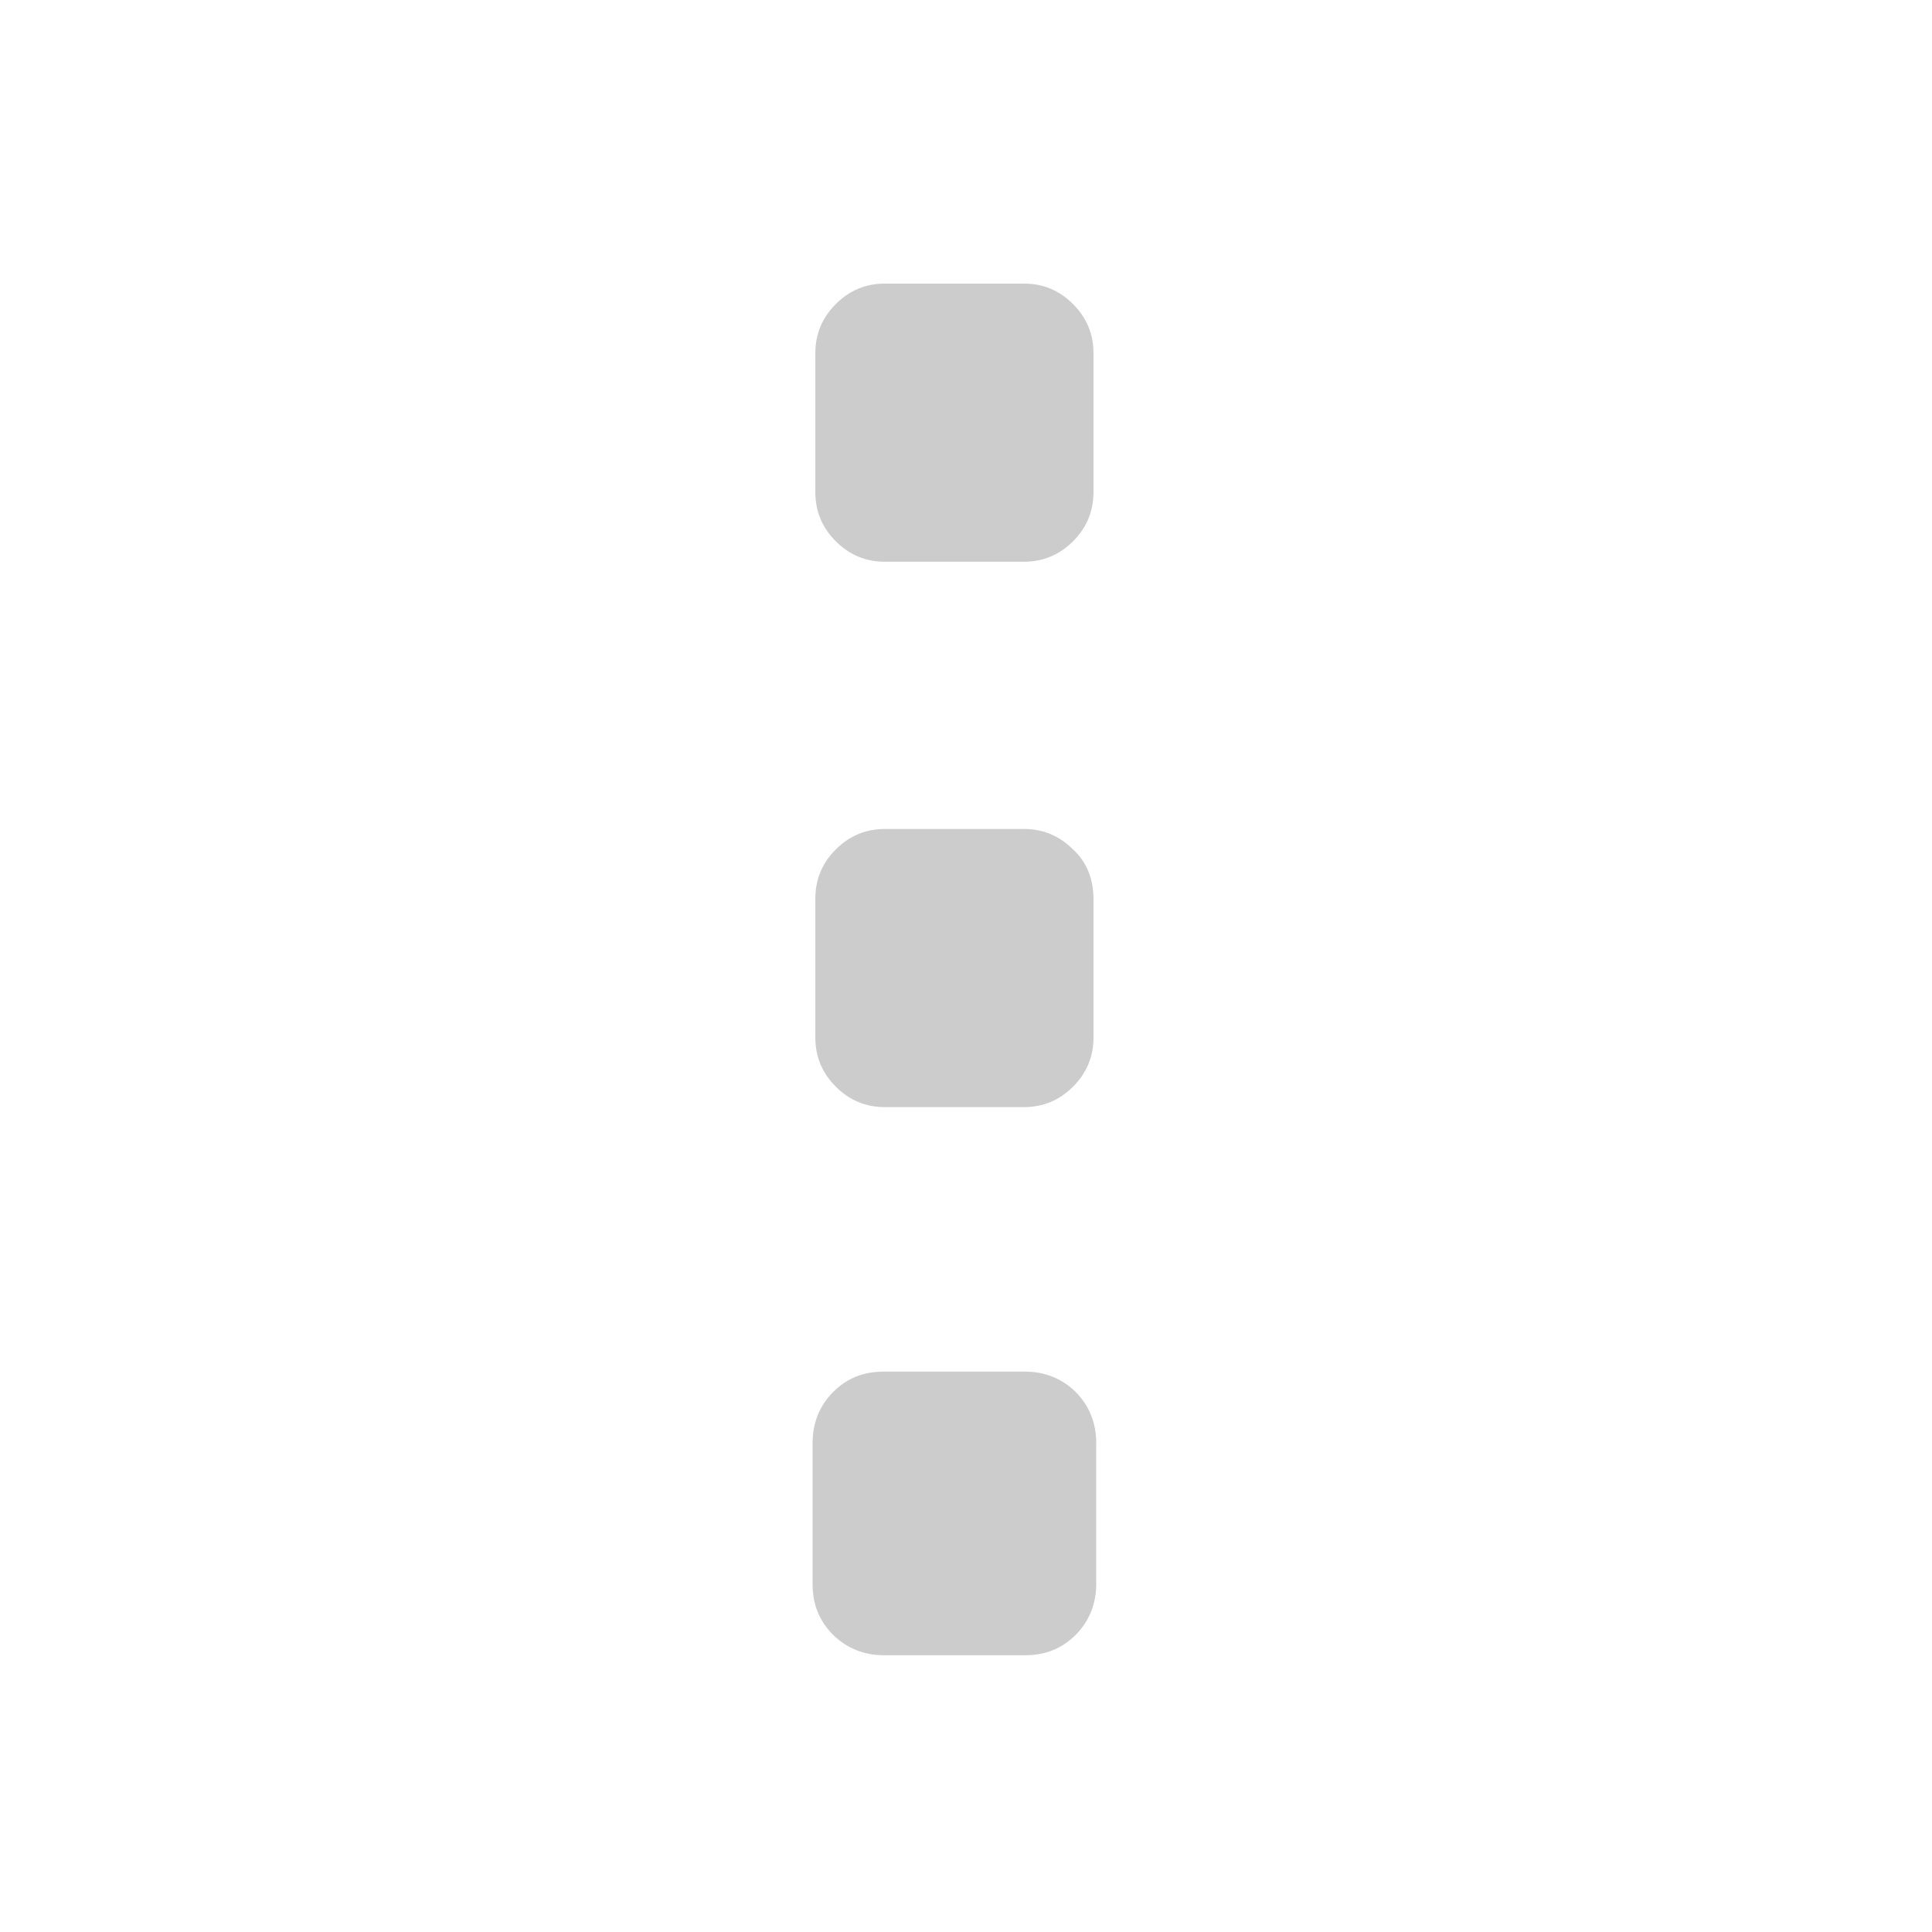
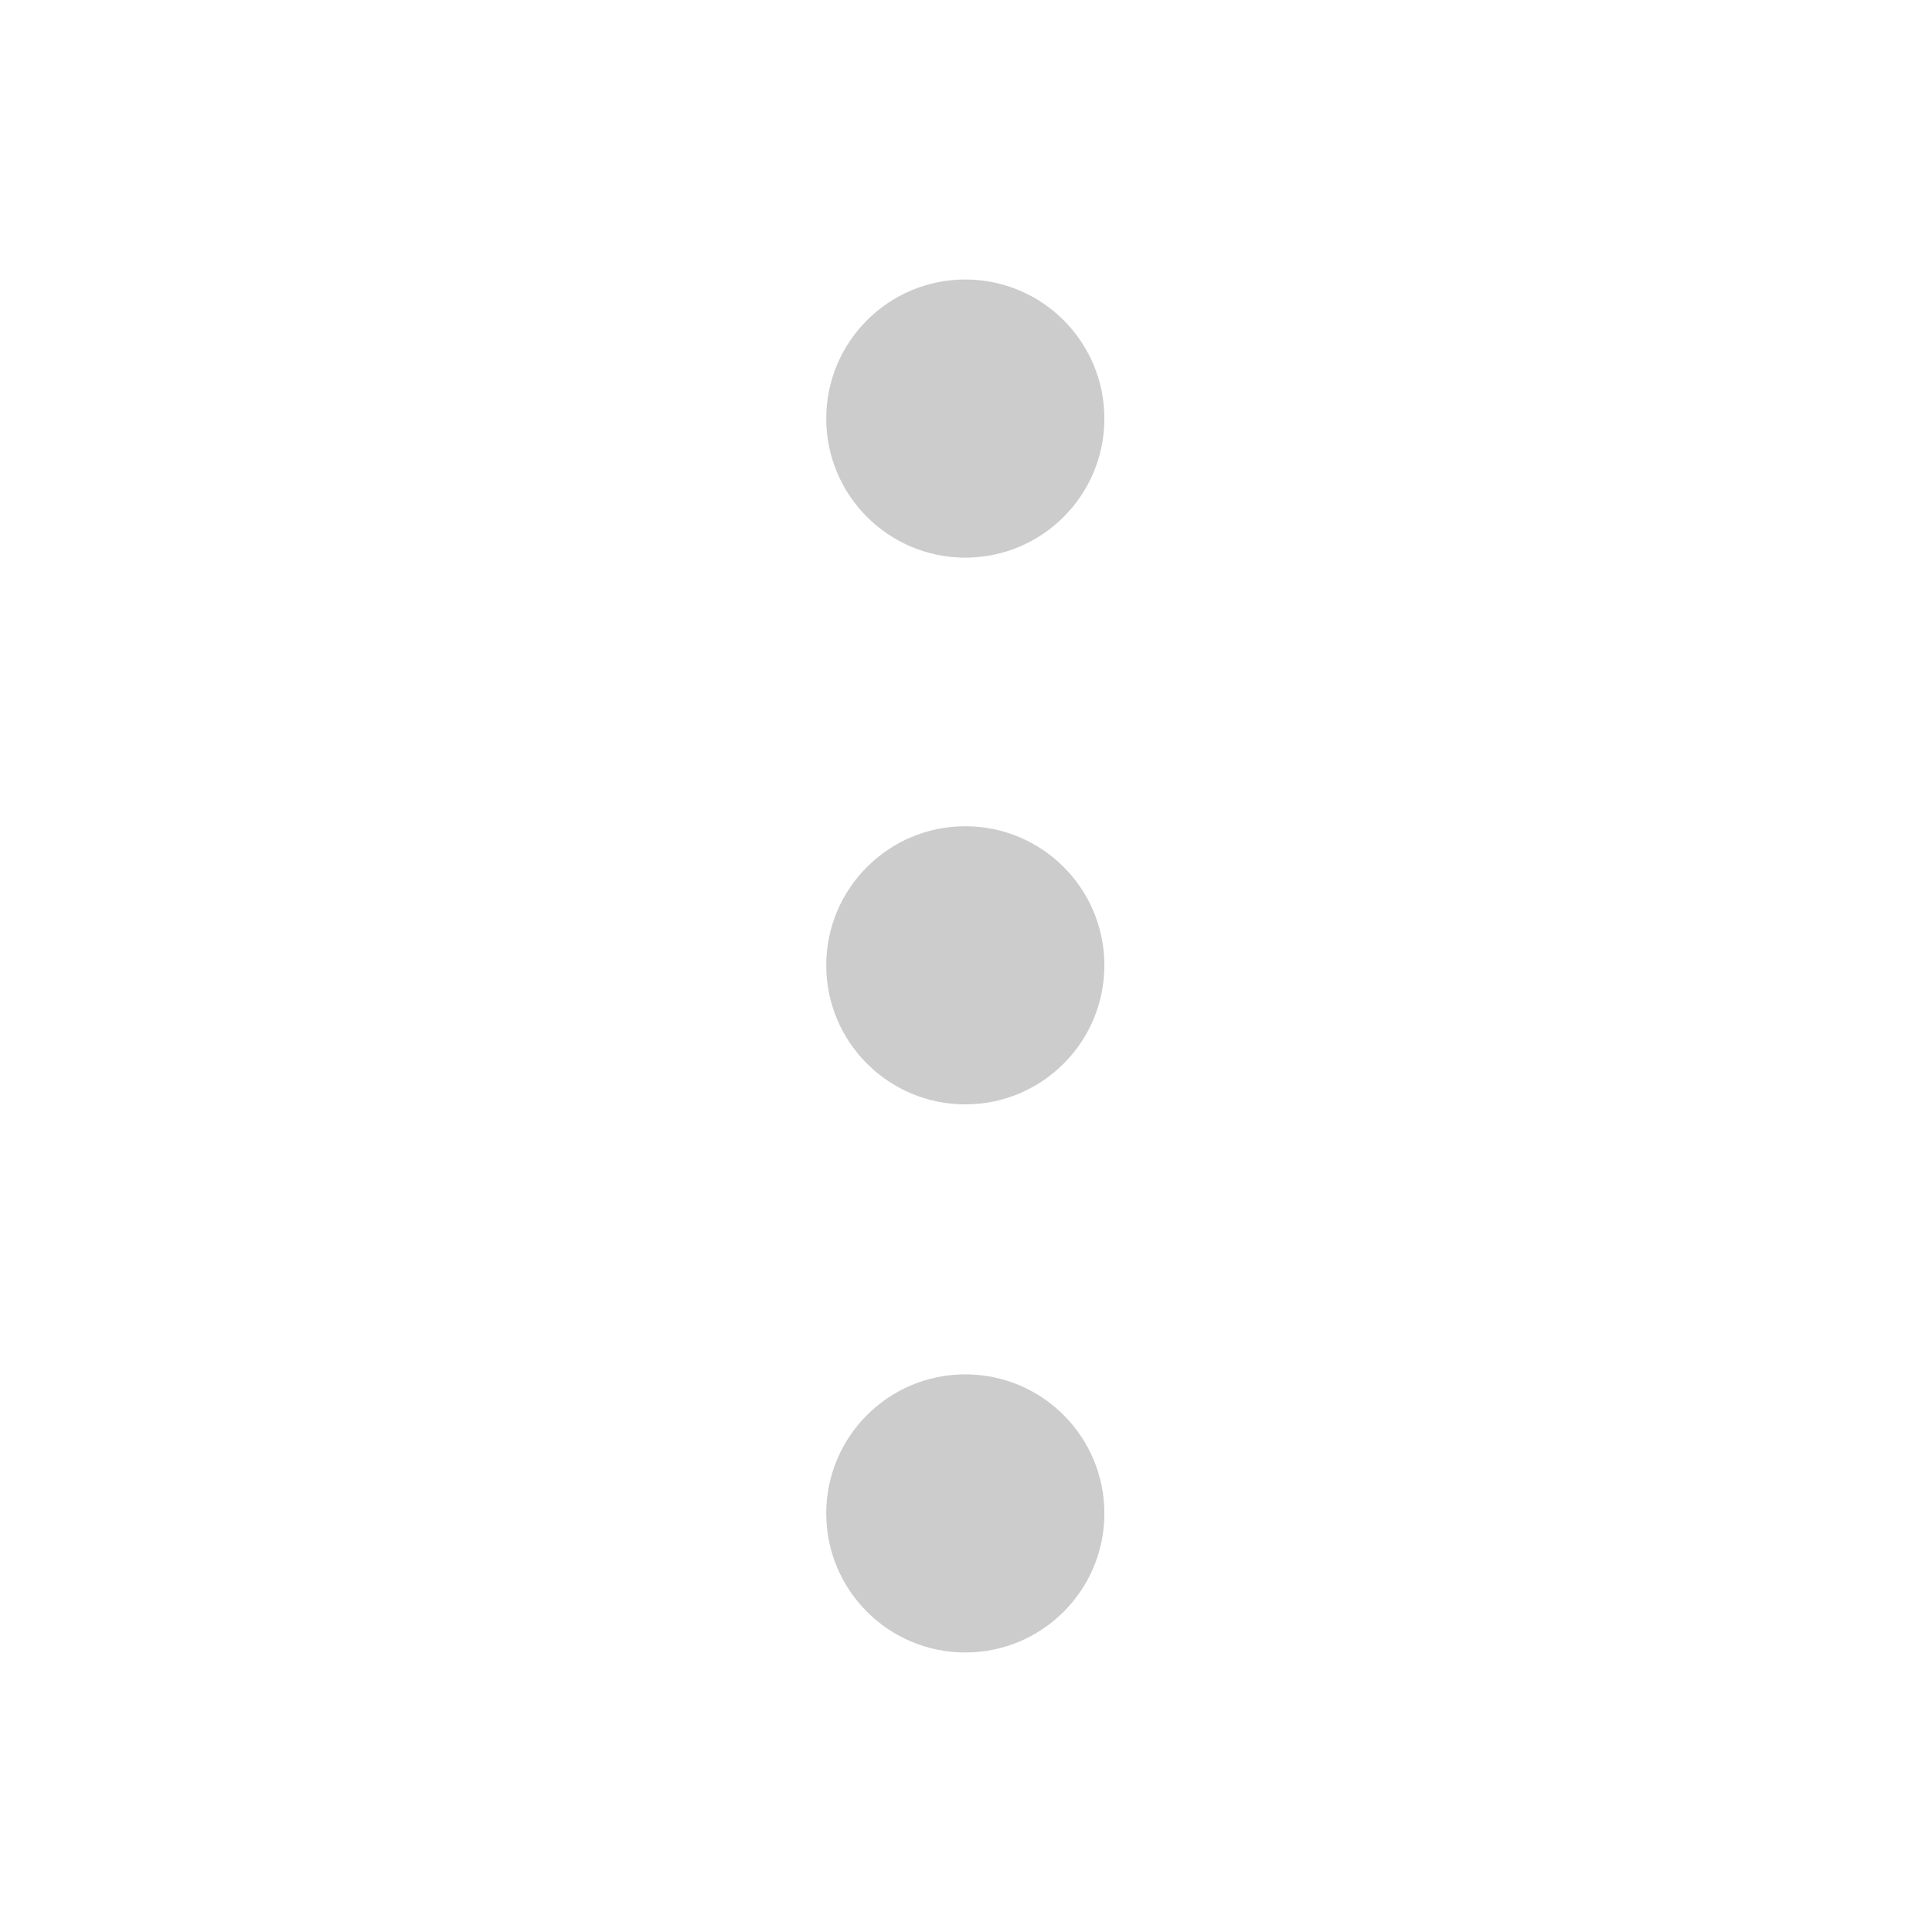
<svg xmlns="http://www.w3.org/2000/svg" version="1.1" id="Layer_2" x="0px" y="0px" viewBox="0 0 141.7 141.7" style="enable-background:new 0 0 141.7 141.7;" xml:space="preserve">
  <style type="text/css">
	.st0{fill:#CCCCCC;}
</style>
-   <path class="st0" d="M80.4,105.8v10.4c0,1.4-0.5,2.7-1.5,3.7s-2.2,1.5-3.7,1.5H64.8c-1.4,0-2.7-0.5-3.7-1.5c-1-1-1.5-2.2-1.5-3.7  v-10.4c0-1.4,0.5-2.7,1.5-3.7c1-1,2.2-1.5,3.7-1.5h10.4c1.4,0,2.7,0.5,3.7,1.5C79.9,103.1,80.4,104.4,80.4,105.8z M80.2,65.9v10.2  c0,1.4-0.5,2.6-1.5,3.6c-1,1-2.2,1.5-3.6,1.5H64.9c-1.4,0-2.6-0.5-3.6-1.5c-1-1-1.5-2.2-1.5-3.6V65.9c0-1.4,0.5-2.6,1.5-3.6  c1-1,2.2-1.5,3.6-1.5h10.2c1.4,0,2.6,0.5,3.6,1.5C79.7,63.2,80.2,64.5,80.2,65.9z M80.2,25.9v10.2c0,1.4-0.5,2.6-1.5,3.6  c-1,1-2.2,1.5-3.6,1.5H64.9c-1.4,0-2.6-0.5-3.6-1.5c-1-1-1.5-2.2-1.5-3.6V25.9c0-1.4,0.5-2.6,1.5-3.6c1-1,2.2-1.5,3.6-1.5h10.2  c1.4,0,2.6,0.5,3.6,1.5C79.7,23.3,80.2,24.5,80.2,25.9z" />
+   <g>
+     <circle class="st0" cx="70.8" cy="30.7" r="10.2" />
+     <circle class="st0" cx="70.8" cy="70.8" r="10.2" />
+     <circle class="st0" cx="70.8" cy="111" r="10.2" />
+   </g>
</svg>
